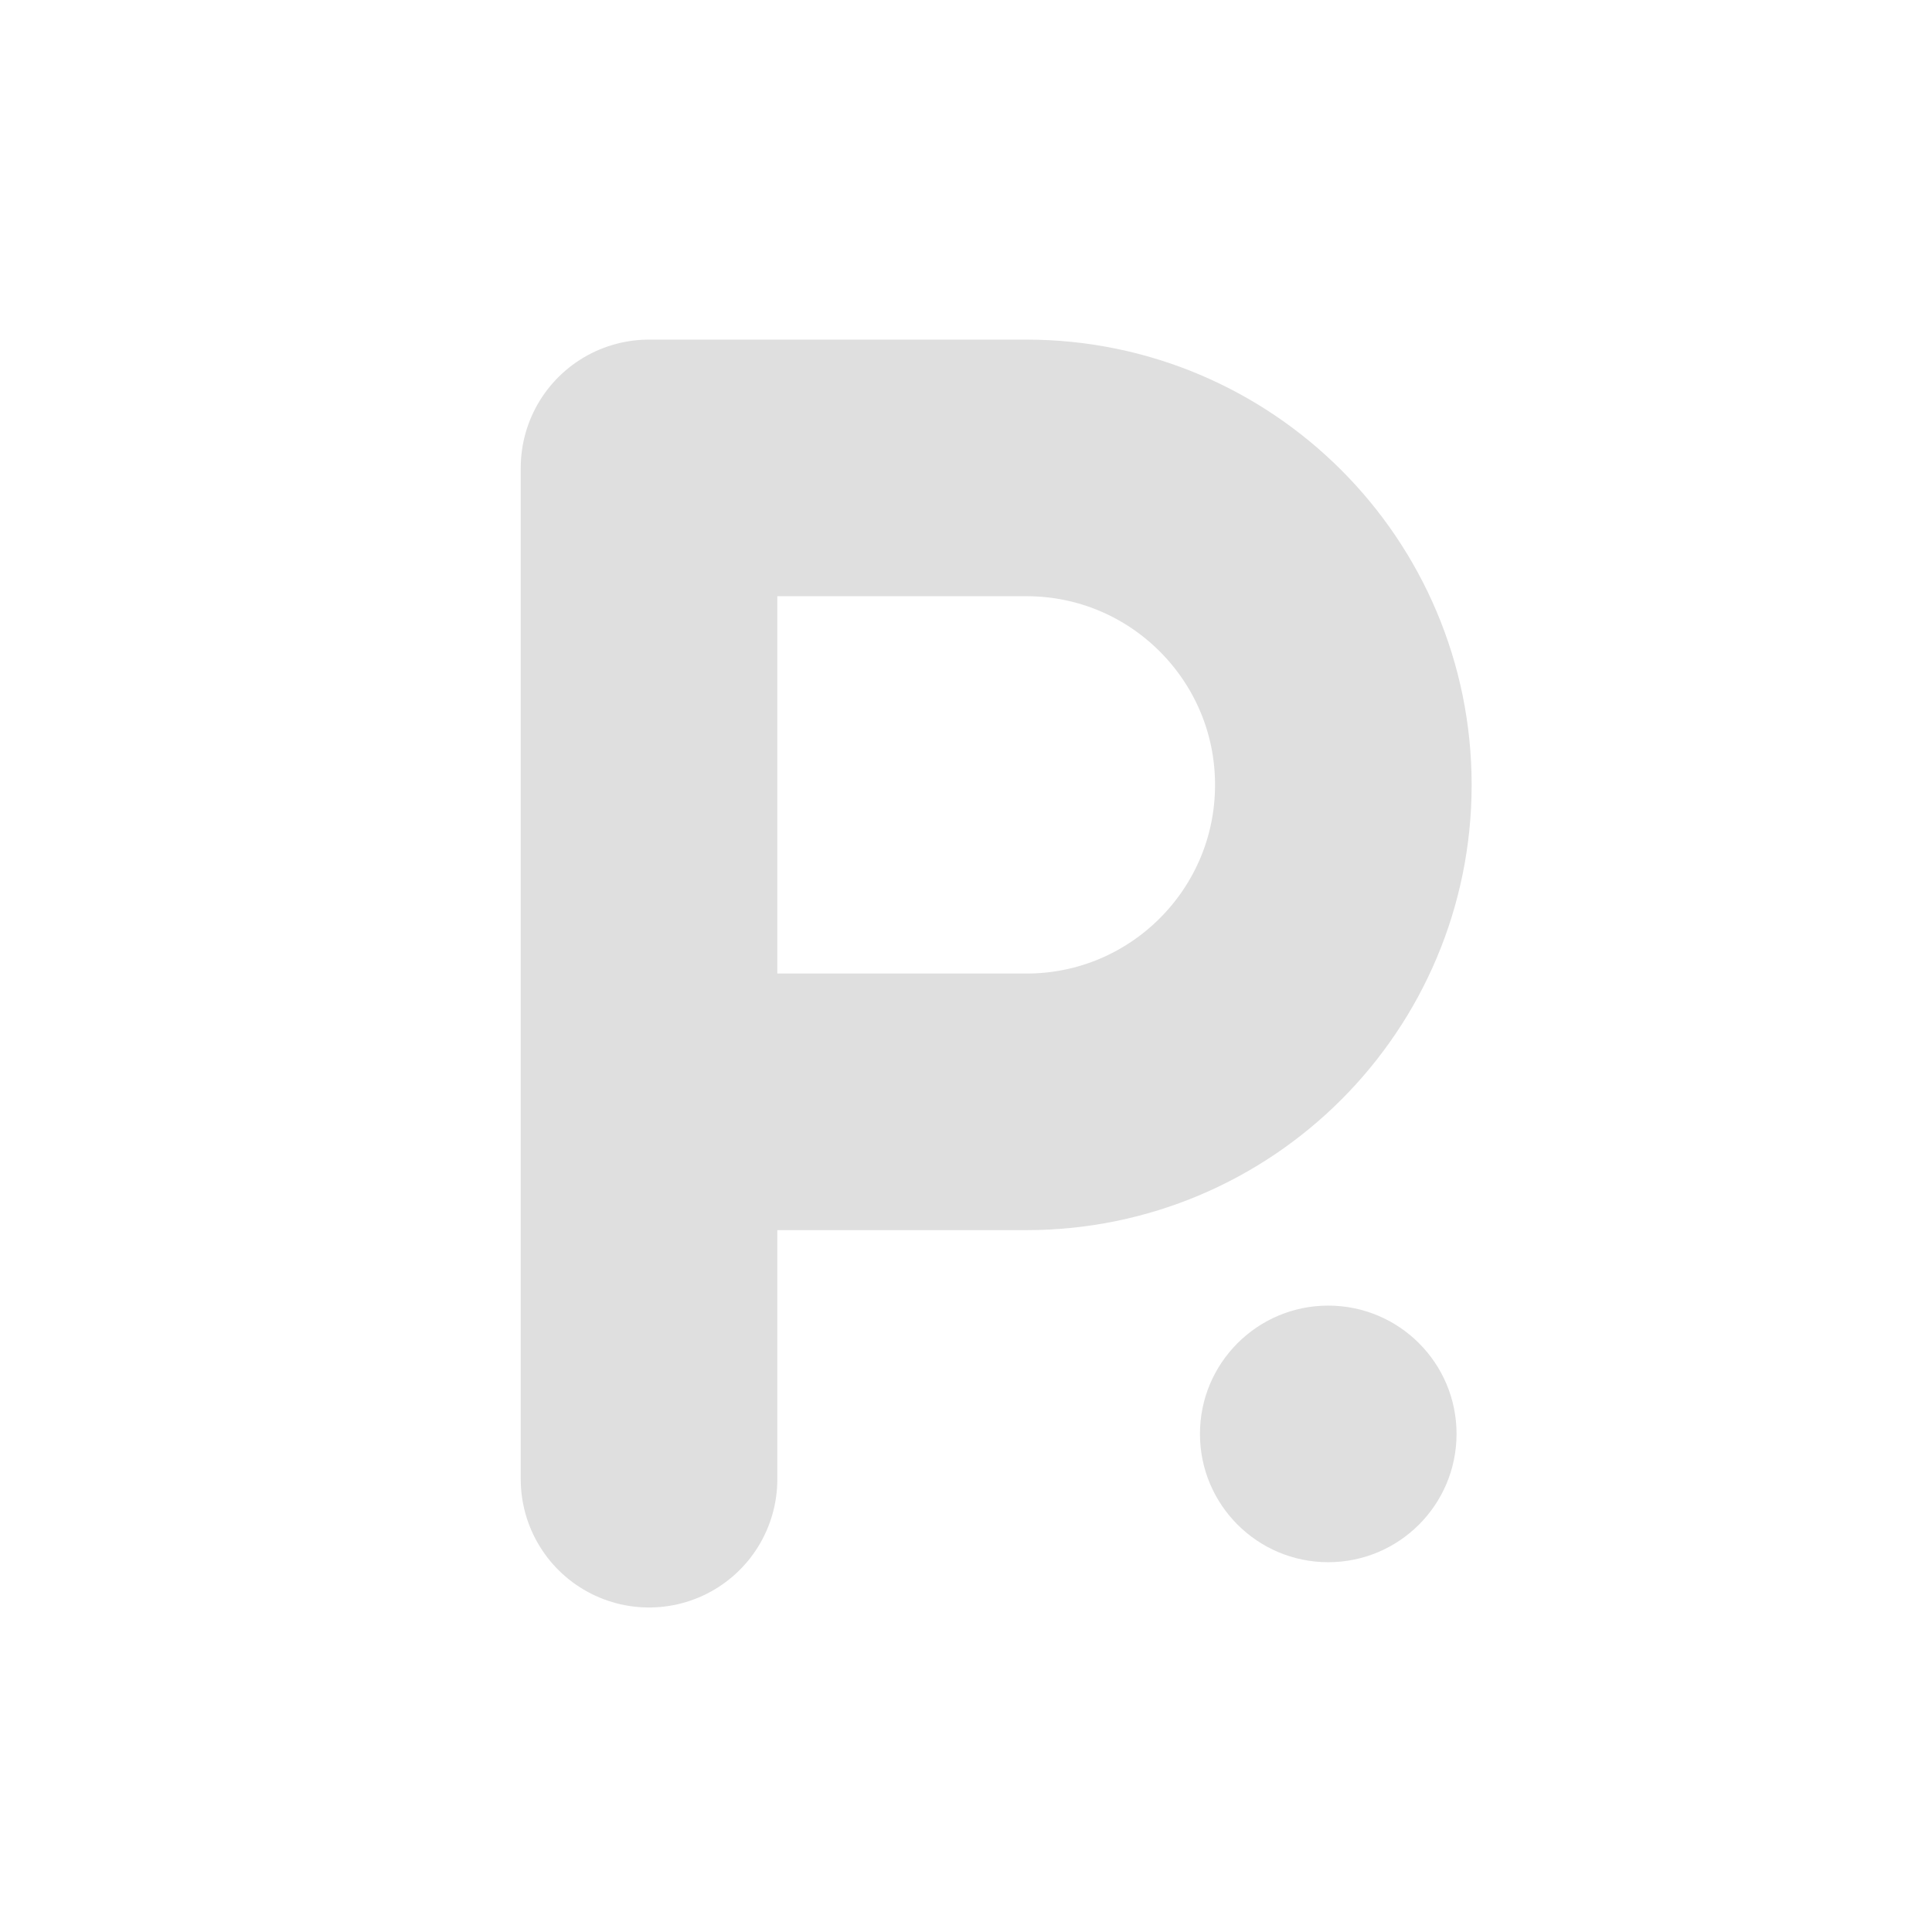
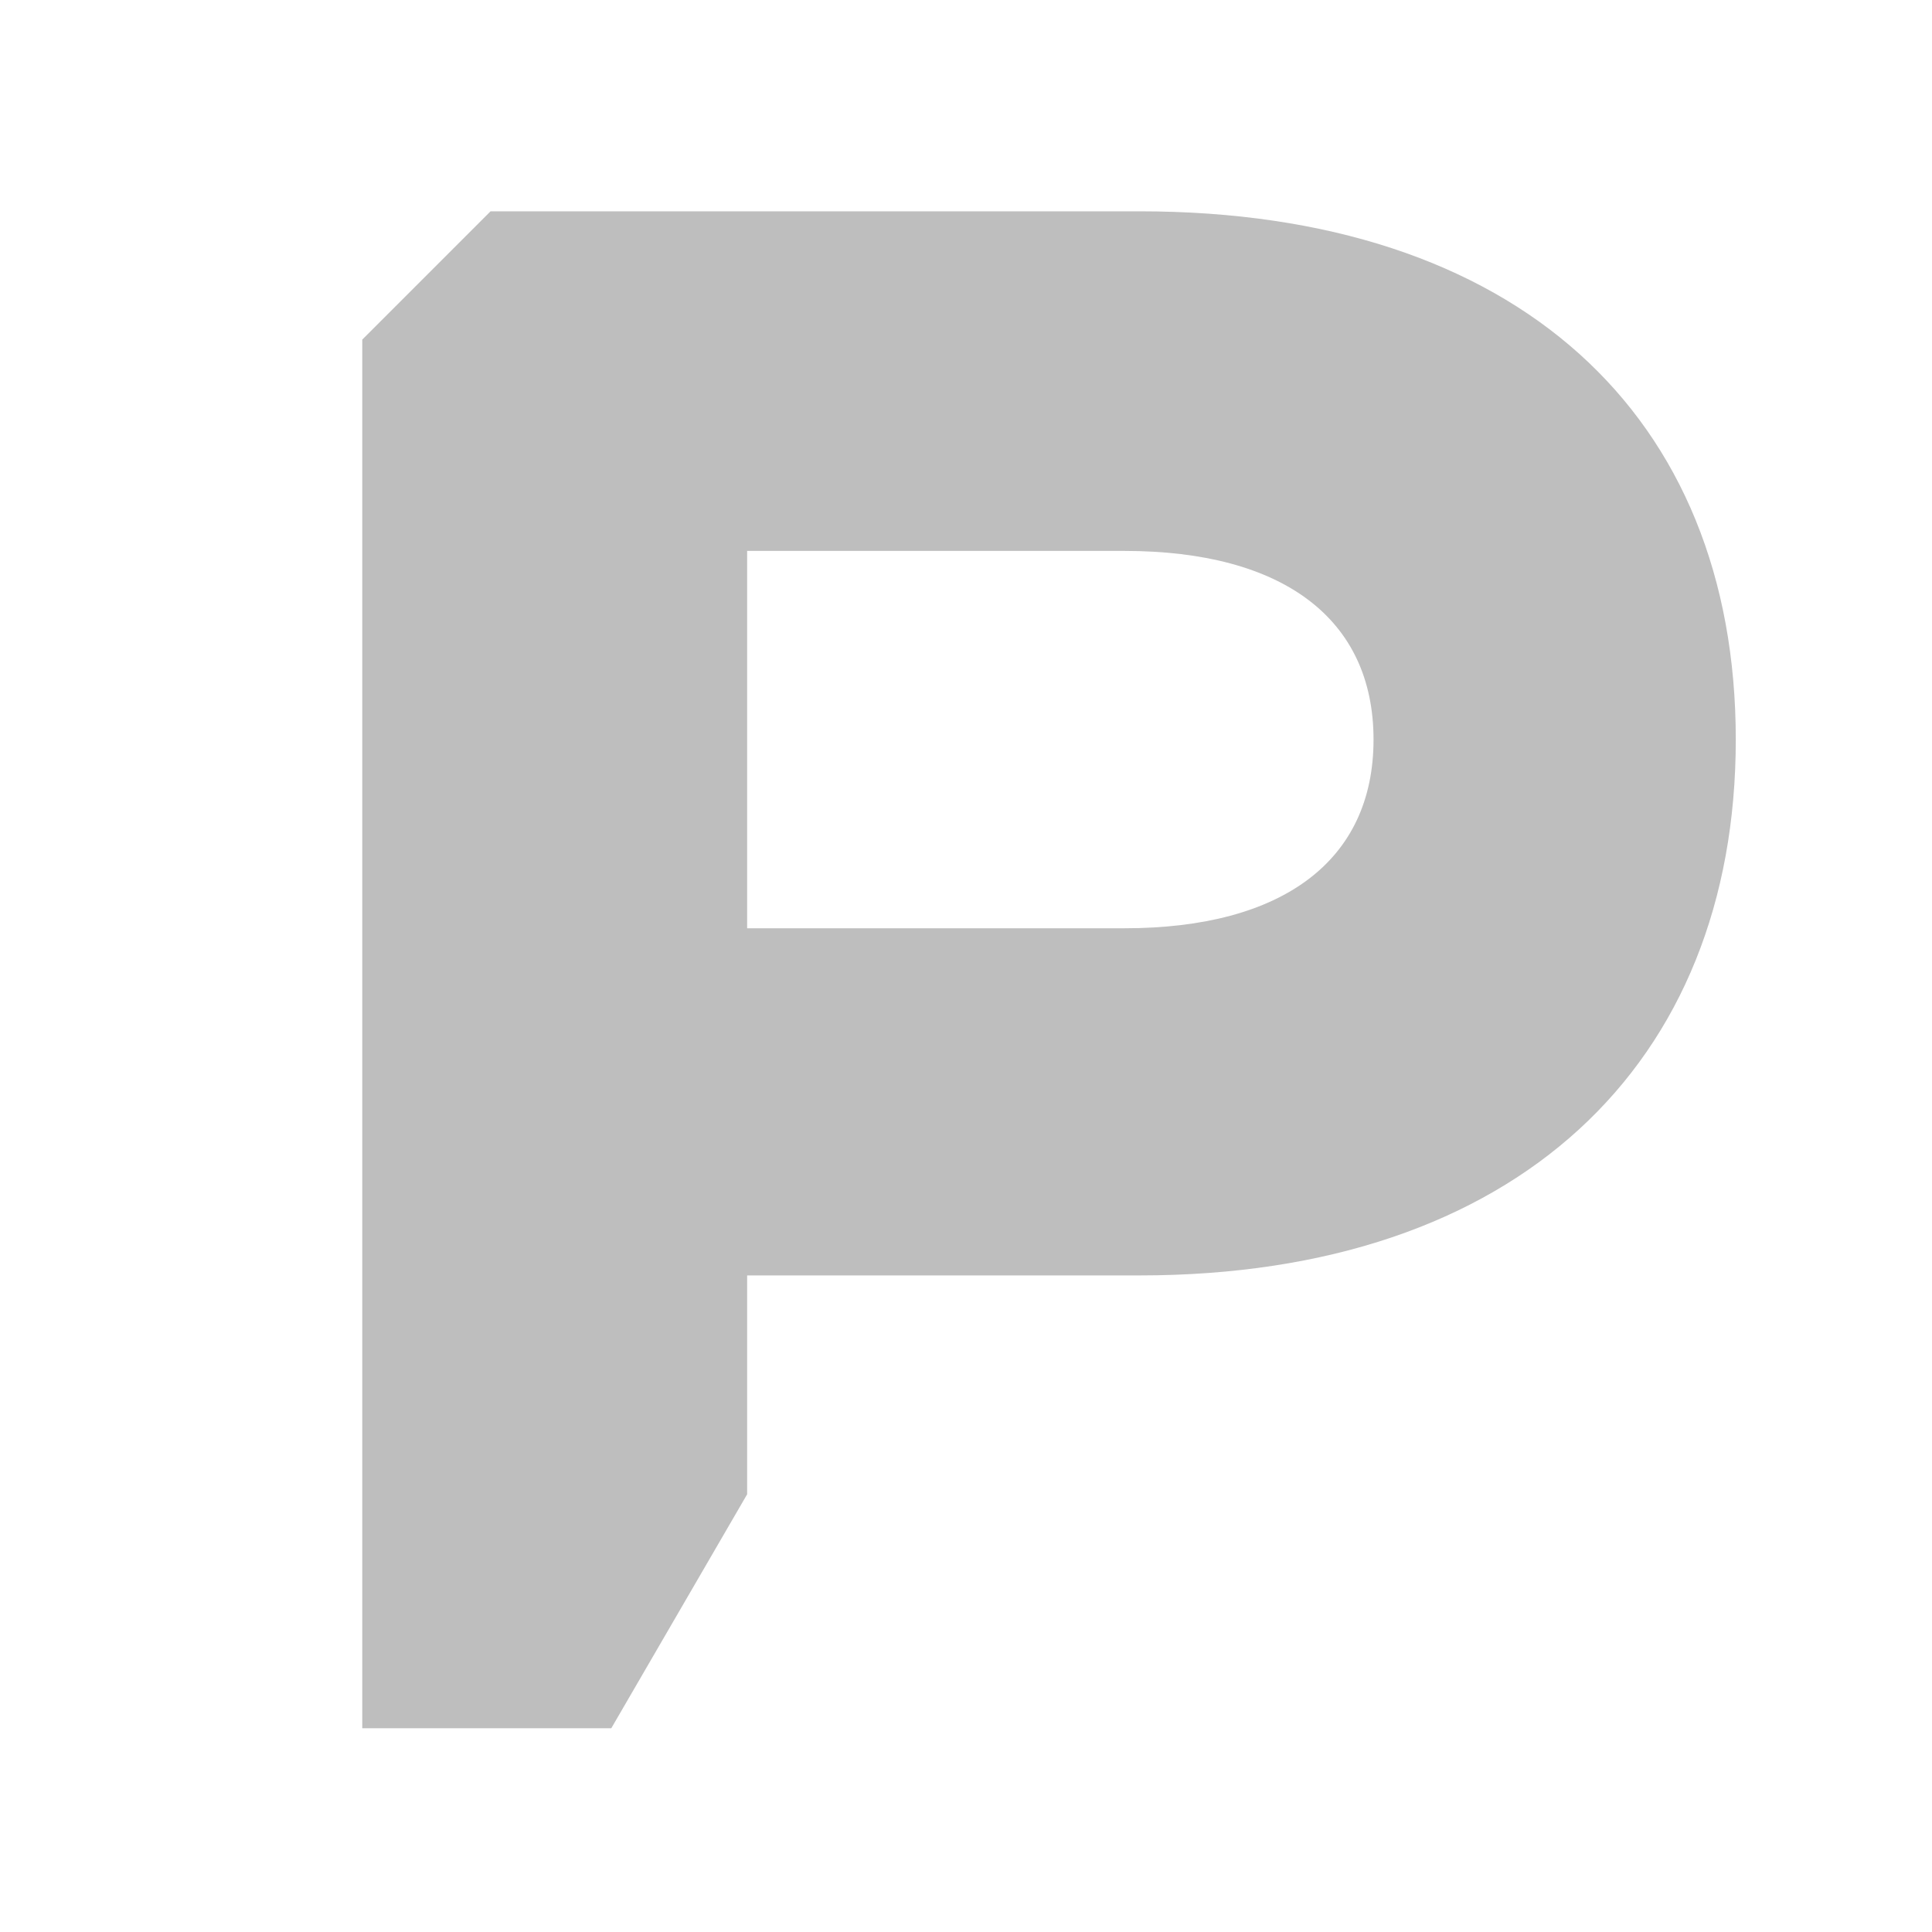
- <svg xmlns="http://www.w3.org/2000/svg" width="16" height="16" viewBox="0 0 256 256">
-   <path d="M86 196 V62 H136 A42 42 0 0 1 136 146 H86" fill="none" stroke="#dfdfdf" stroke-width="34" stroke-linecap="round" stroke-linejoin="round" />
-   <circle cx="176" cy="190" r="17" fill="#dfdfdf" />
+ <svg xmlns="http://www.w3.org/2000/svg" width="16" height="16" viewBox="0 0 256 256" role="img" aria-label="Privos">
+   <path fill="#bebebe" fill-rule="evenodd" d="M65 28h86c50 0 79 27 79 70s-29 71-79 71H99v29l-18 31H48V45zM99 73v50h50c21 0 33-9 33-25s-12-25-33-25z" />
</svg>
